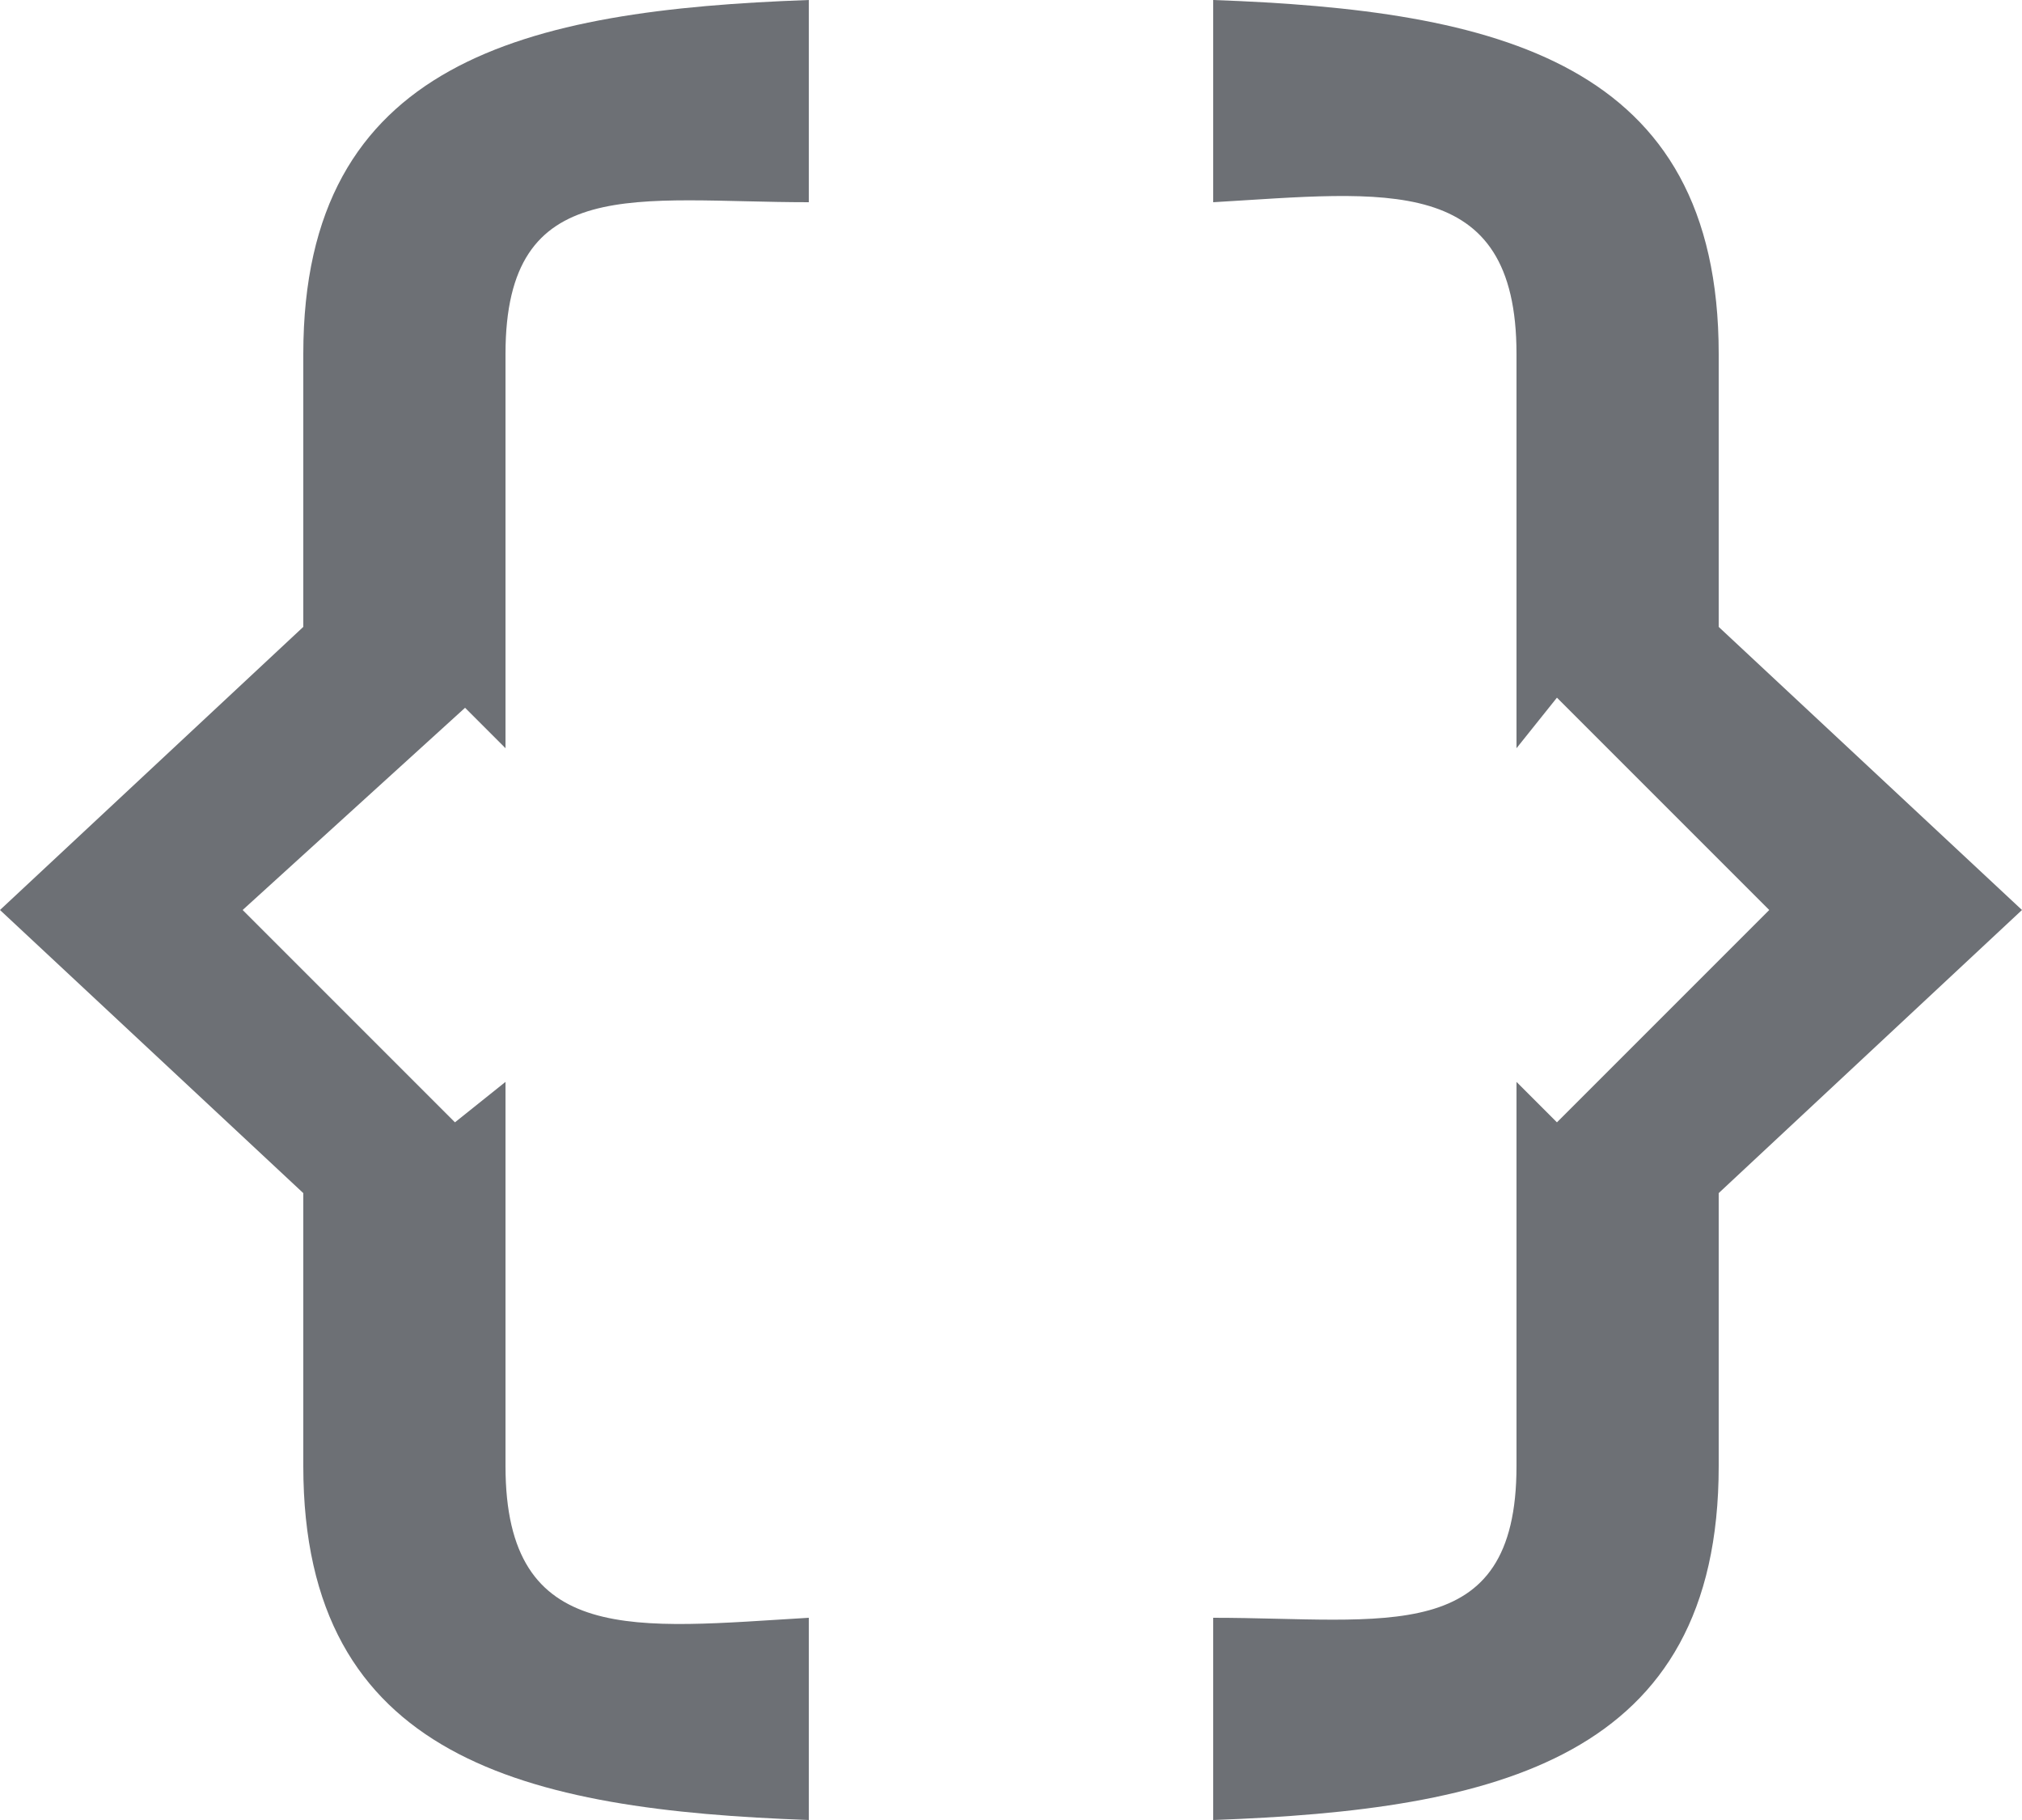
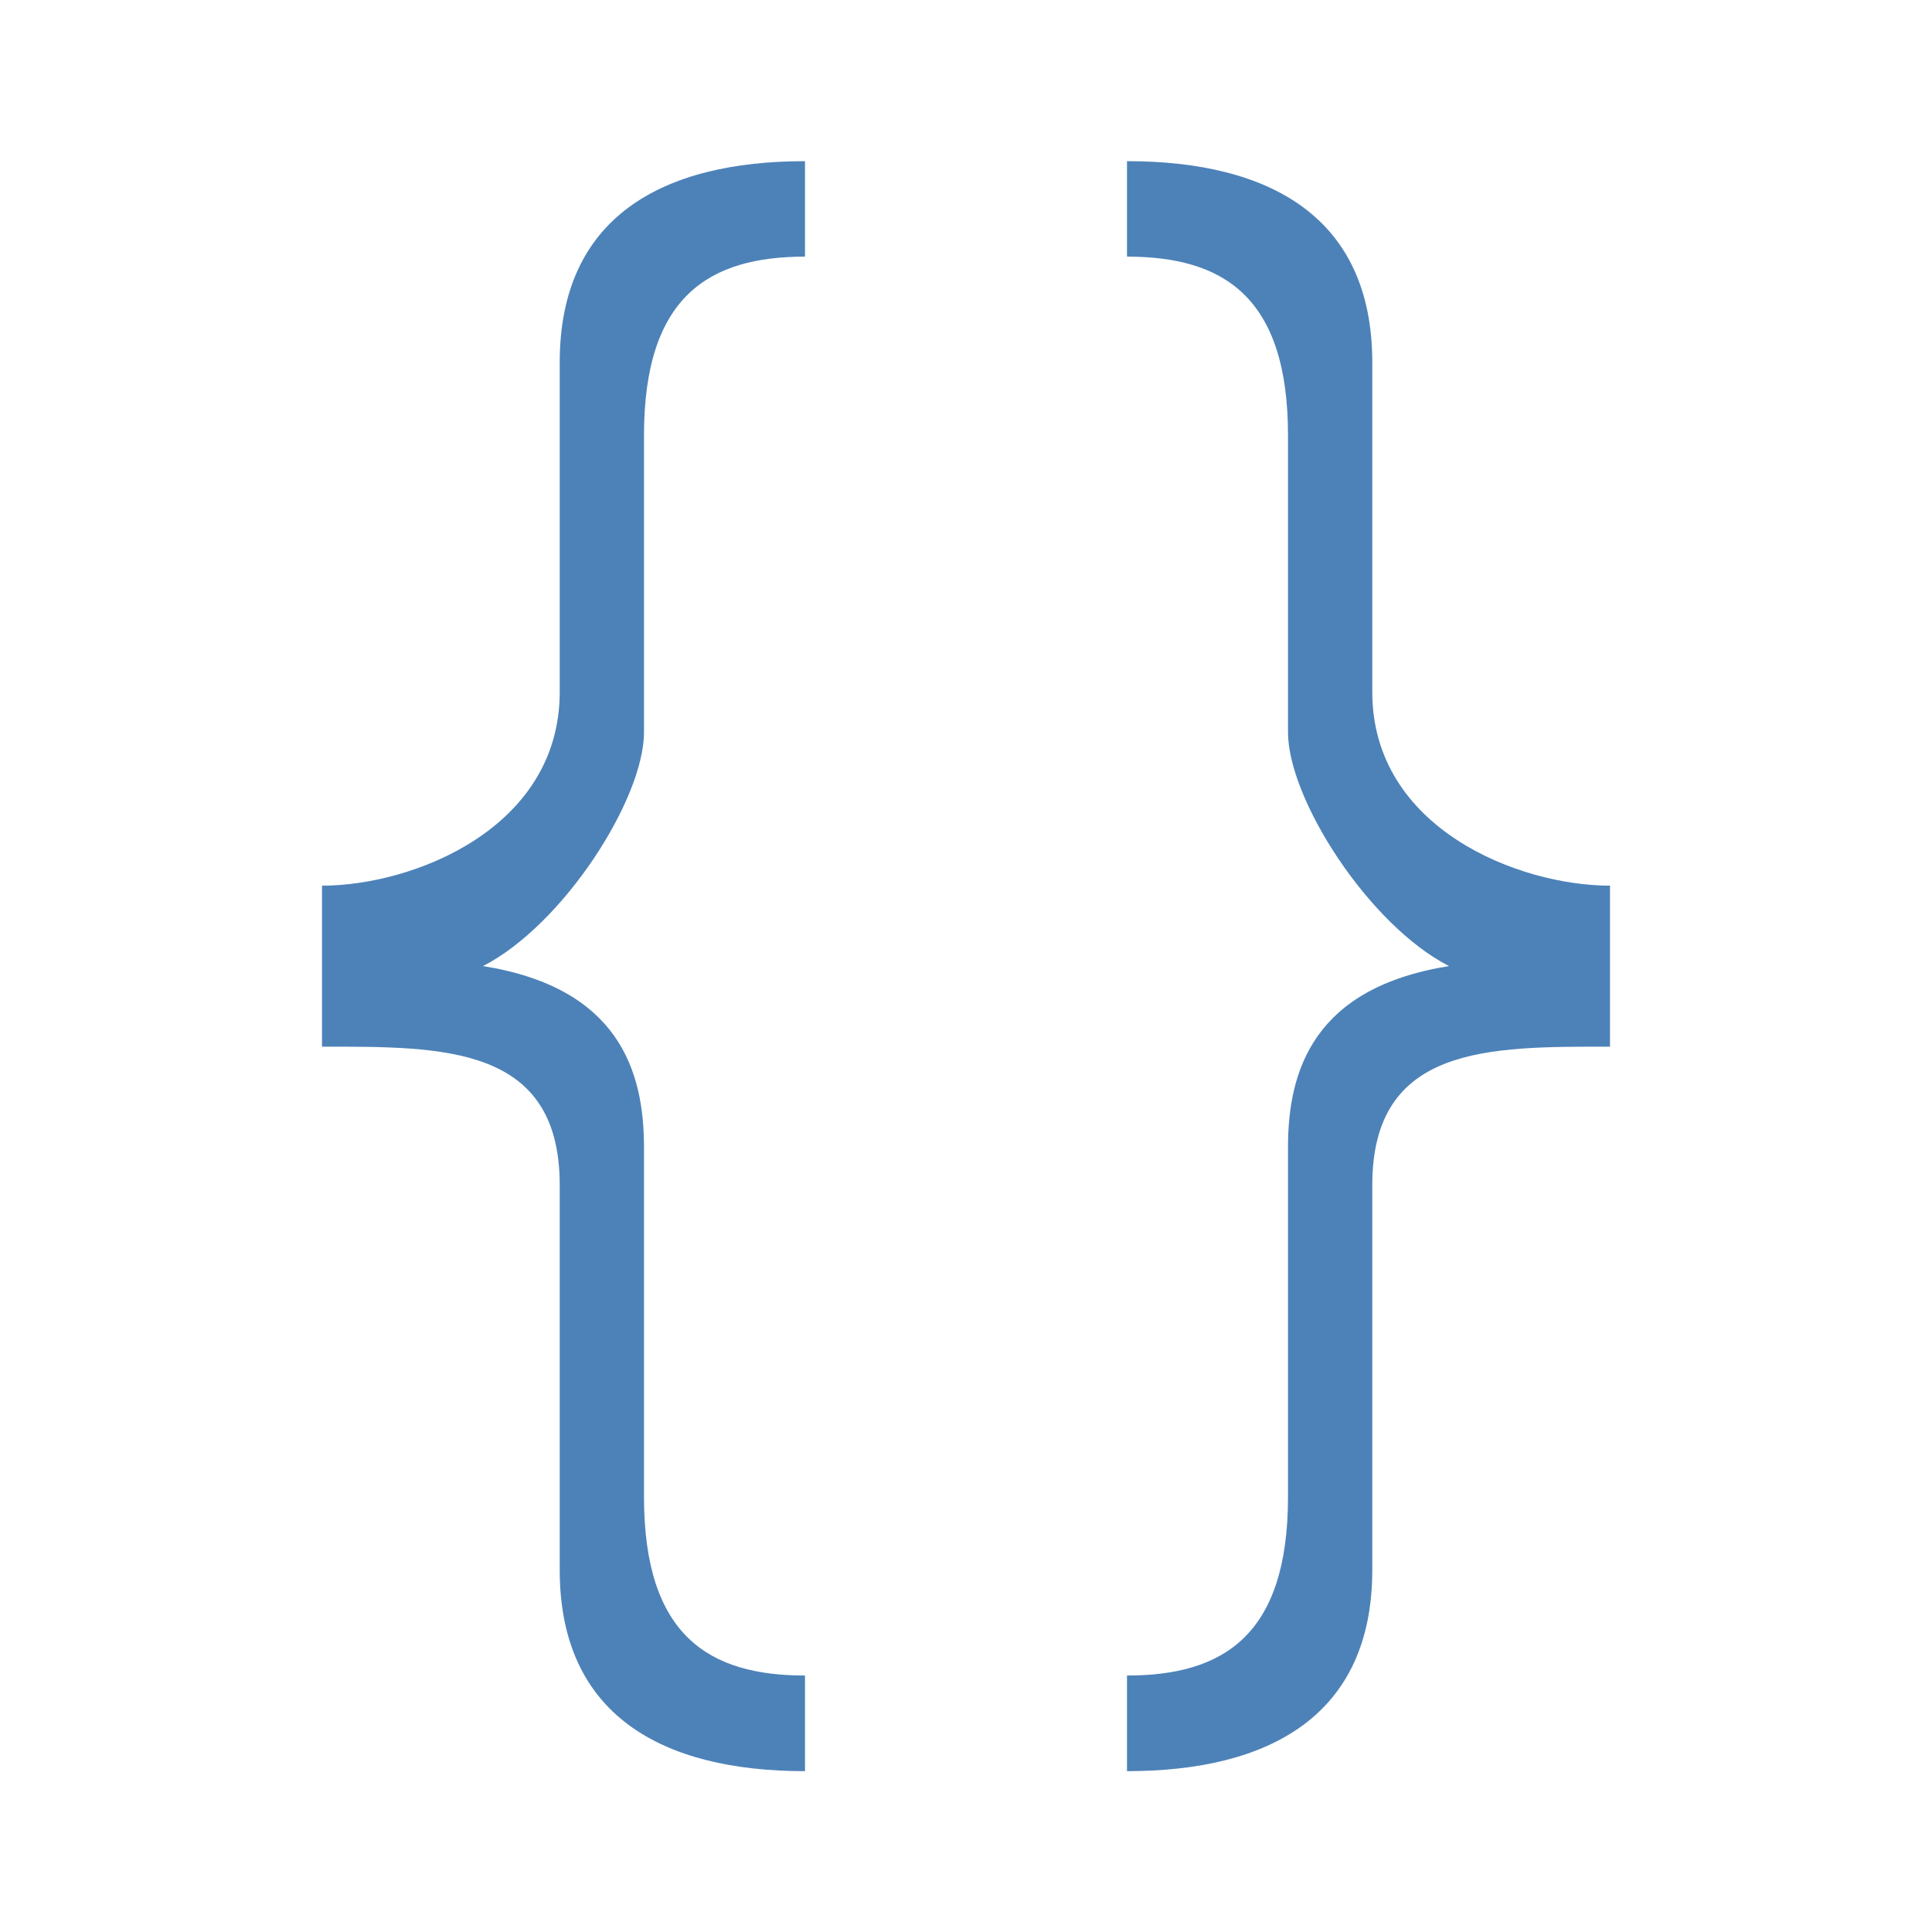
- <svg xmlns="http://www.w3.org/2000/svg" viewBox="0 0 20 18">
-   <path d="M20,15.8v2.7c0,2.9-2.2,3.4-5,3.5V20c1.7,0,3,.3,3-1.5V14.7l.4.4L20.5,13l-2.1-2.1-.4.5V7.5c0-1.8-1.3-1.6-3-1.5V4c2.8.1,5,.6,5,3.5v2.7L23,13ZM6,18.5V15.8L3,13l3-2.8V7.5C6,4.6,8.2,4.1,11,4V6C9.3,6,8,5.7,8,7.5v3.9L7.6,11,5.4,13l2.1,2.1.5-.4v3.8c0,1.8,1.3,1.6,3,1.5v2C8.2,21.9,6,21.4,6,18.5Z" transform="translate(-3 -4)" fill="#6d7075" fill-rule="evenodd" />
+ <svg xmlns="http://www.w3.org/2000/svg" viewBox="0 0 24 24">
+   <g fill="#4d82b8">
+     <path d="m14 2v1.188c1.185 0 2 .486 2 2.219v3.688c0 .831 1.002 2.394 2 2.906-1.683.269-2 1.298-2 2.25v4.344c0 1.733-.816 2.219-2 2.219v1.188c1.777 0 3.047-.697 3.047-2.5v-4.781c0-1.74 1.453-1.719 2.953-1.719v-2c-1.129 0-2.953-.709-2.953-2.406v-4.094c0-1.803-1.27-2.5-3.047-2.5z" />
+     <path d="m10 2v1.188c-1.185 0-2 .486-2 2.219v3.688c0 .831-1.002 2.394-2 2.906 1.683.269 2 1.298 2 2.25v4.344c0 1.733.816 2.219 2 2.219v1.188c-1.777 0-3.047-.697-3.047-2.5v-4.781c0-1.74-1.453-1.719-2.953-1.719v-2c1.129 0 2.953-.709 2.953-2.406v-4.094c0-1.803 1.27-2.5 3.047-2.5z" />
+   </g>
</svg>
